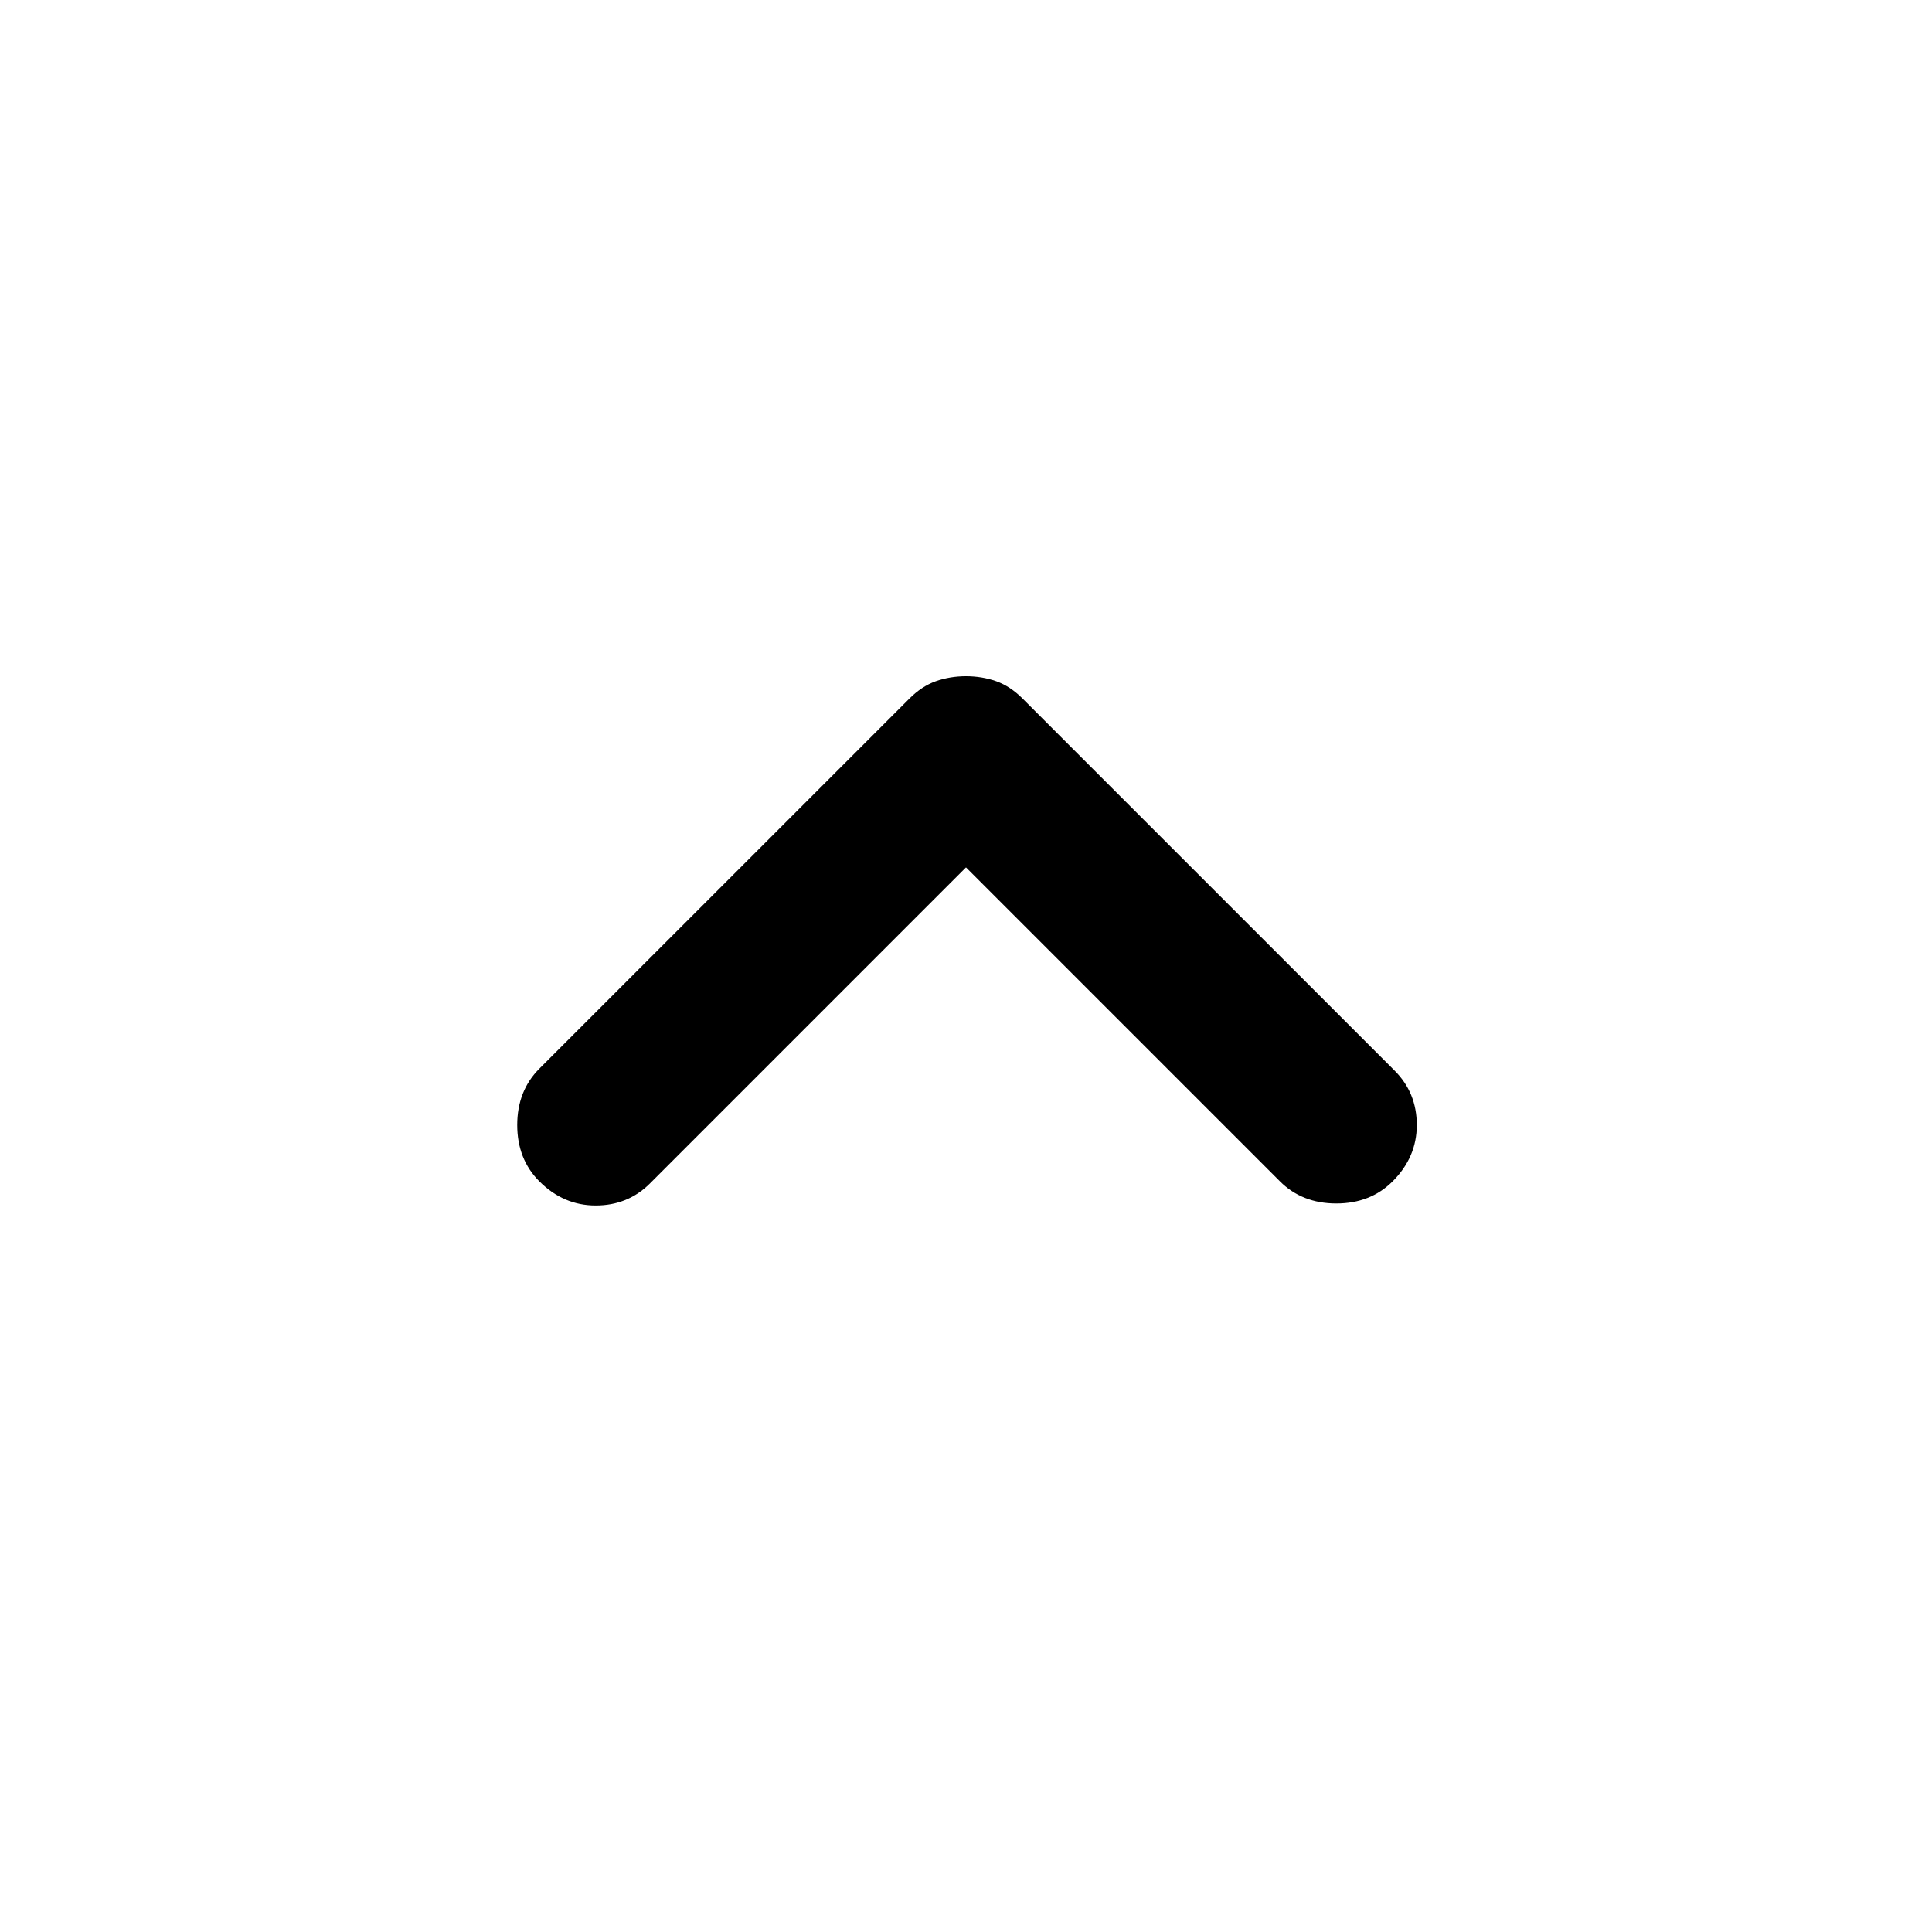
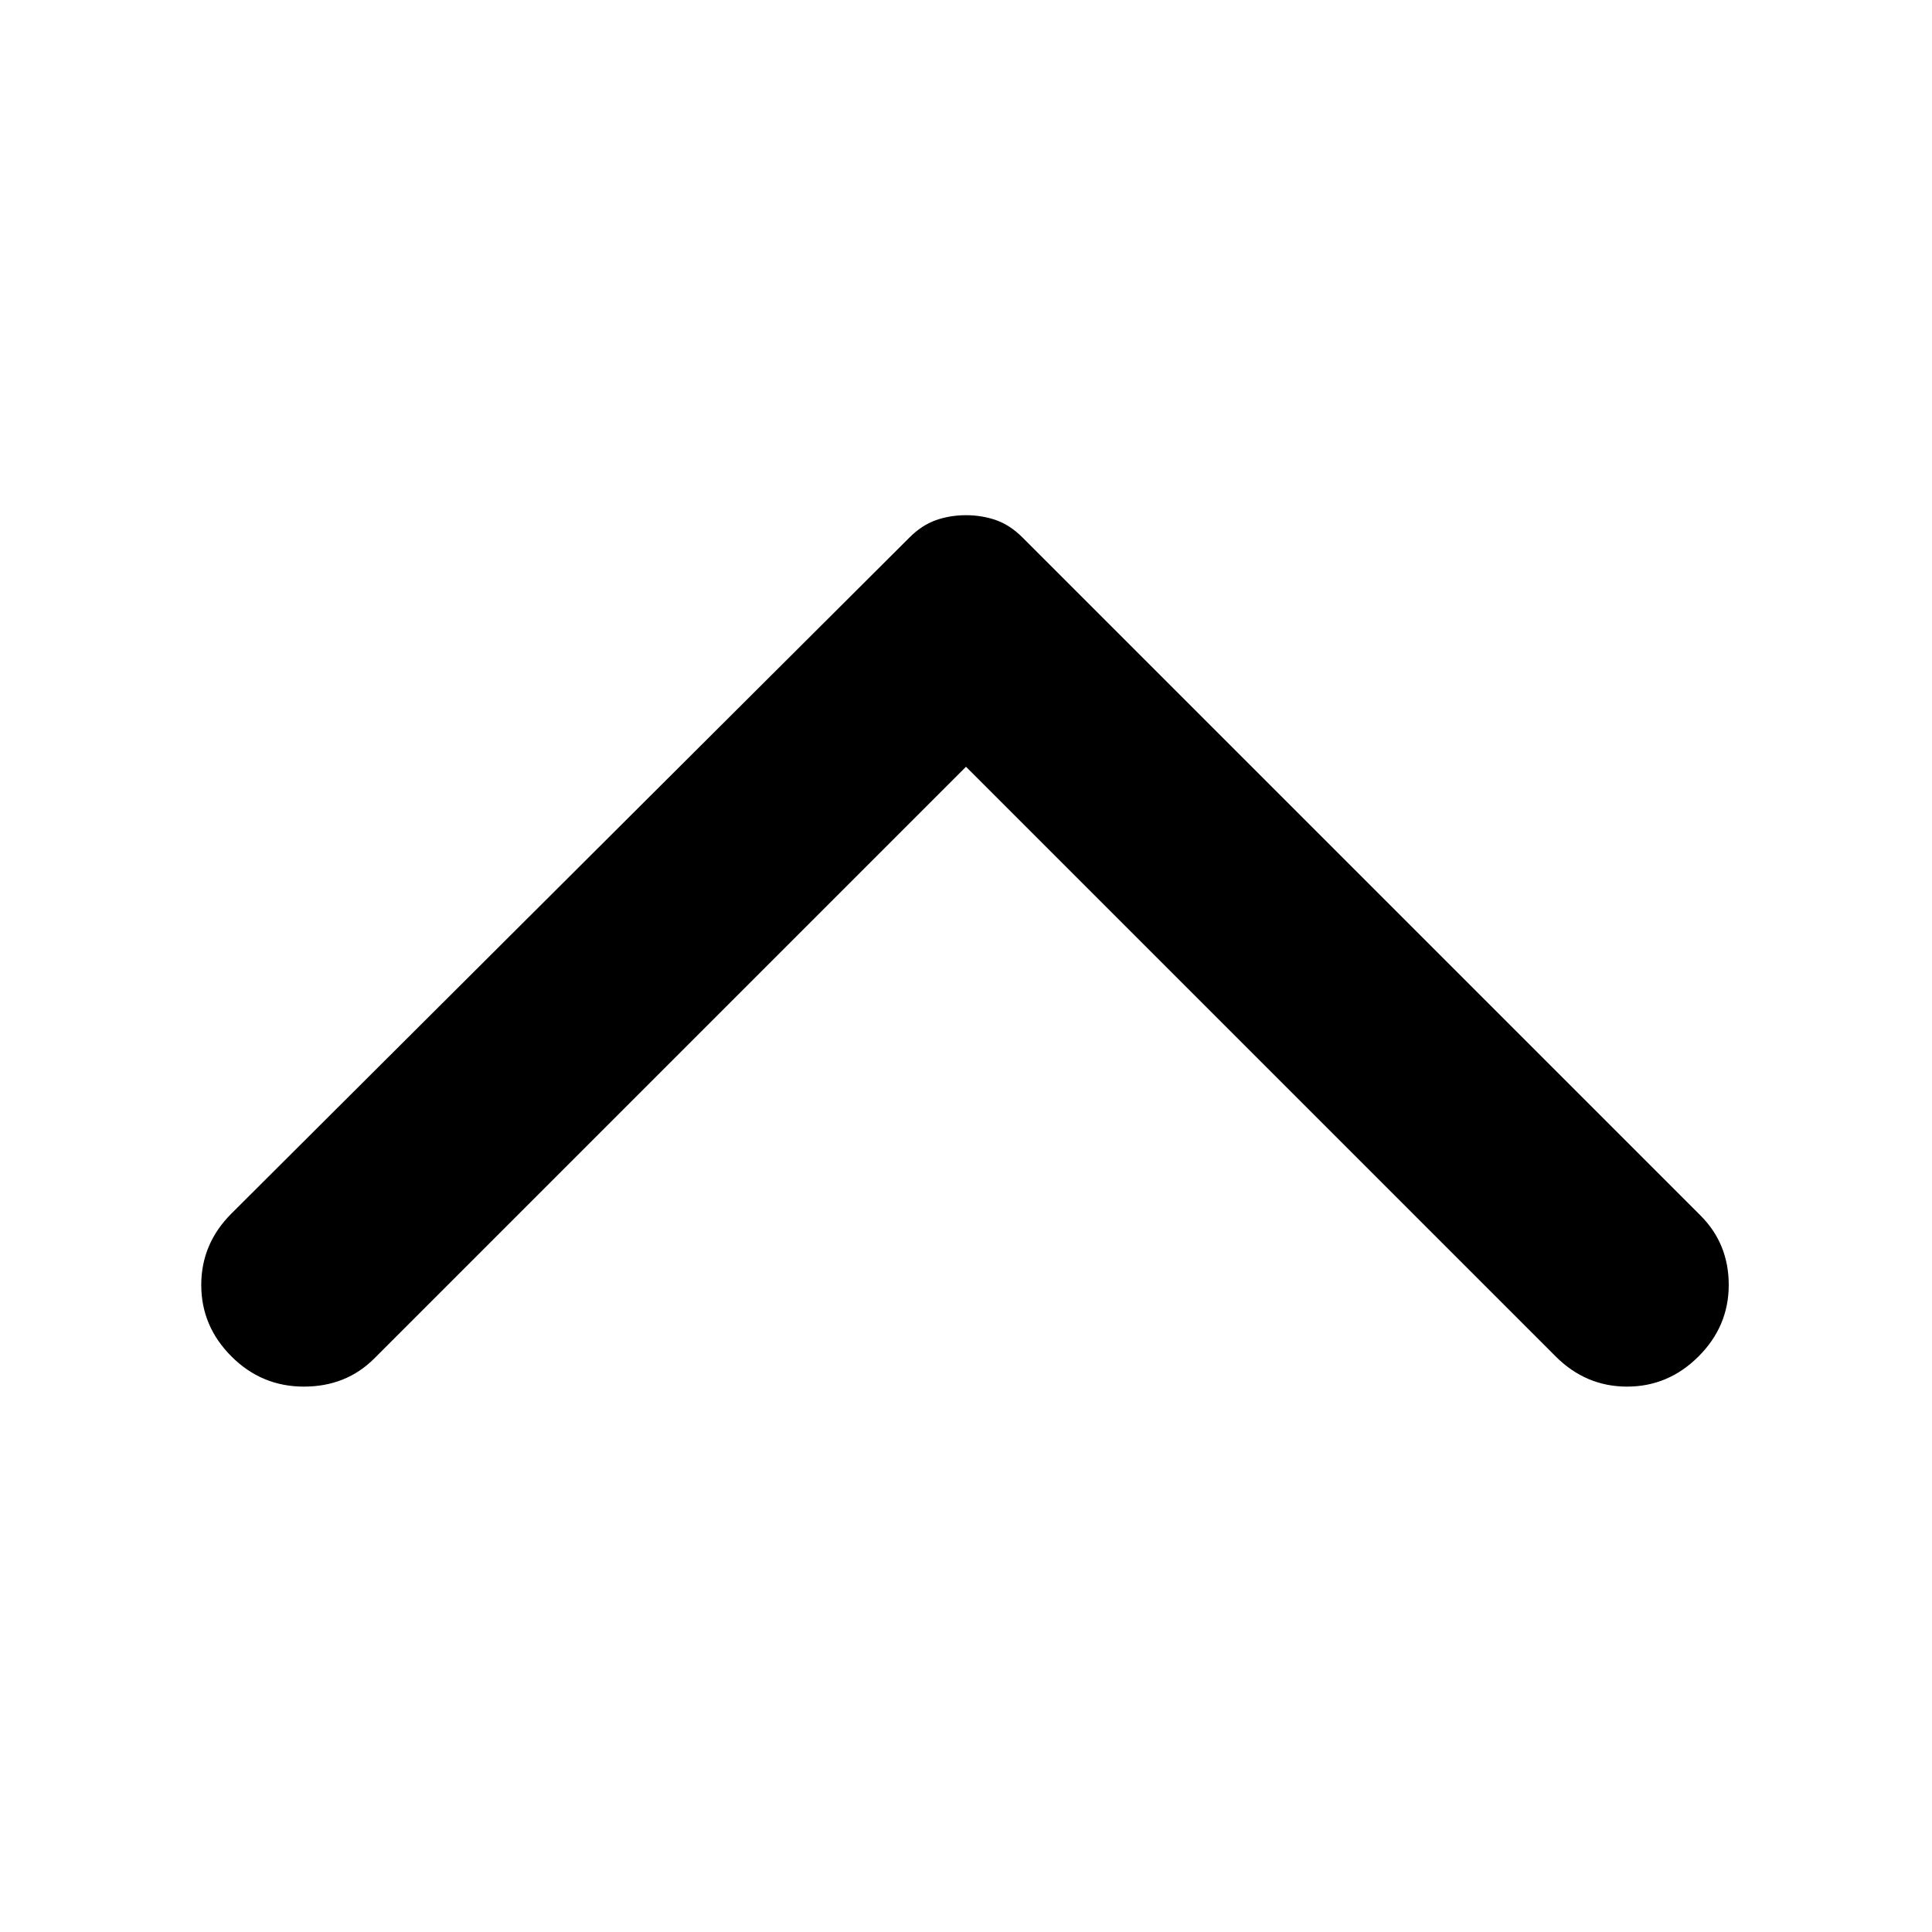
<svg xmlns="http://www.w3.org/2000/svg" width="24" height="24" viewBox="0 0 24 24">
-   <path d="M6.7 14.675C6.517 14.492 6.425 14.258 6.425 13.975C6.425 13.692 6.517 13.458 6.7 13.275L11.3 8.675C11.4 8.575 11.508 8.504 11.625 8.462C11.742 8.421 11.867 8.4 12 8.4C12.133 8.4 12.258 8.421 12.375 8.462C12.492 8.504 12.6 8.575 12.7 8.675L17.325 13.3C17.508 13.483 17.6 13.708 17.6 13.975C17.6 14.242 17.5 14.475 17.3 14.675C17.117 14.858 16.883 14.95 16.6 14.95C16.317 14.95 16.083 14.858 15.9 14.675L12 10.775L8.075 14.7C7.892 14.883 7.667 14.975 7.4 14.975C7.133 14.975 6.9 14.875 6.7 14.675Z" fill="black" />
+   <path d="M21.1 16.85C20.85 17.1 20.554 17.225 20.212 17.225C19.871 17.225 19.575 17.1 19.325 16.85L12 9.525L4.65 16.875C4.417 17.108 4.125 17.225 3.775 17.225C3.425 17.225 3.125 17.1 2.875 16.85C2.625 16.6 2.5 16.304 2.5 15.962C2.5 15.621 2.625 15.325 2.875 15.075L11.3 6.675C11.4 6.575 11.508 6.504 11.625 6.462C11.742 6.421 11.867 6.4 12 6.4C12.133 6.4 12.258 6.421 12.375 6.462C12.492 6.504 12.6 6.575 12.7 6.675L21.125 15.1C21.358 15.333 21.475 15.621 21.475 15.962C21.475 16.304 21.35 16.6 21.1 16.85Z" fill="black" />
</svg>
